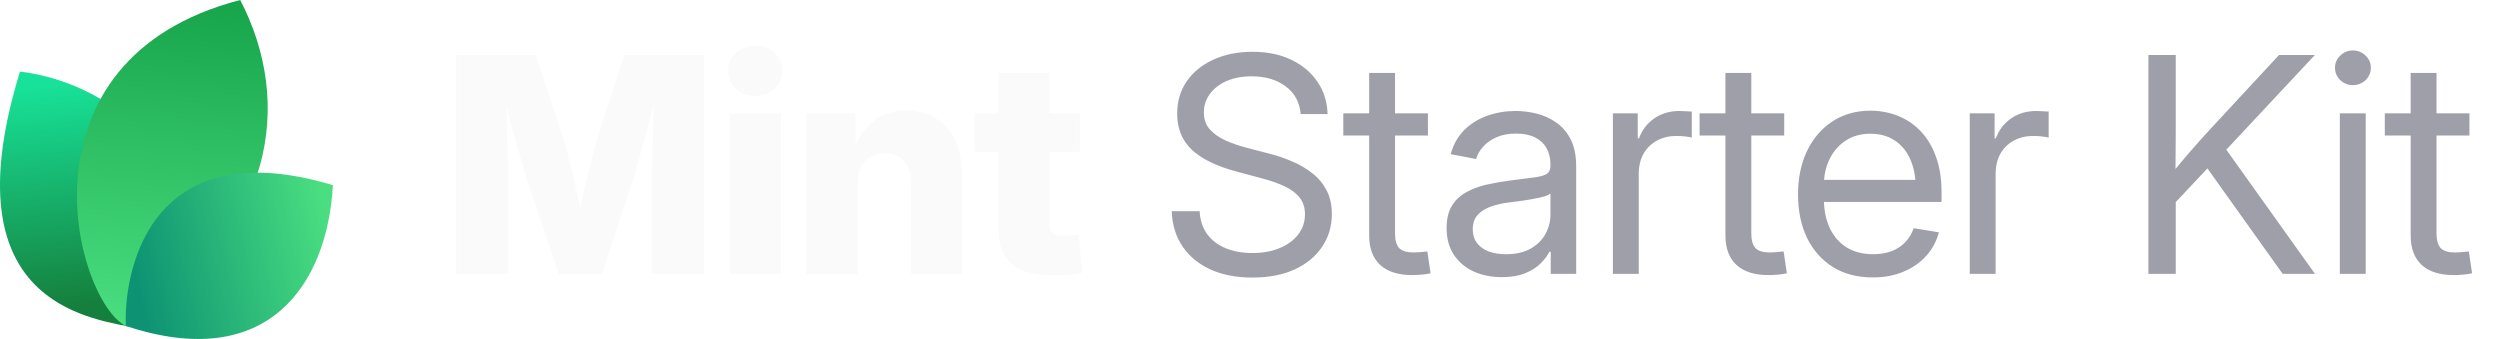
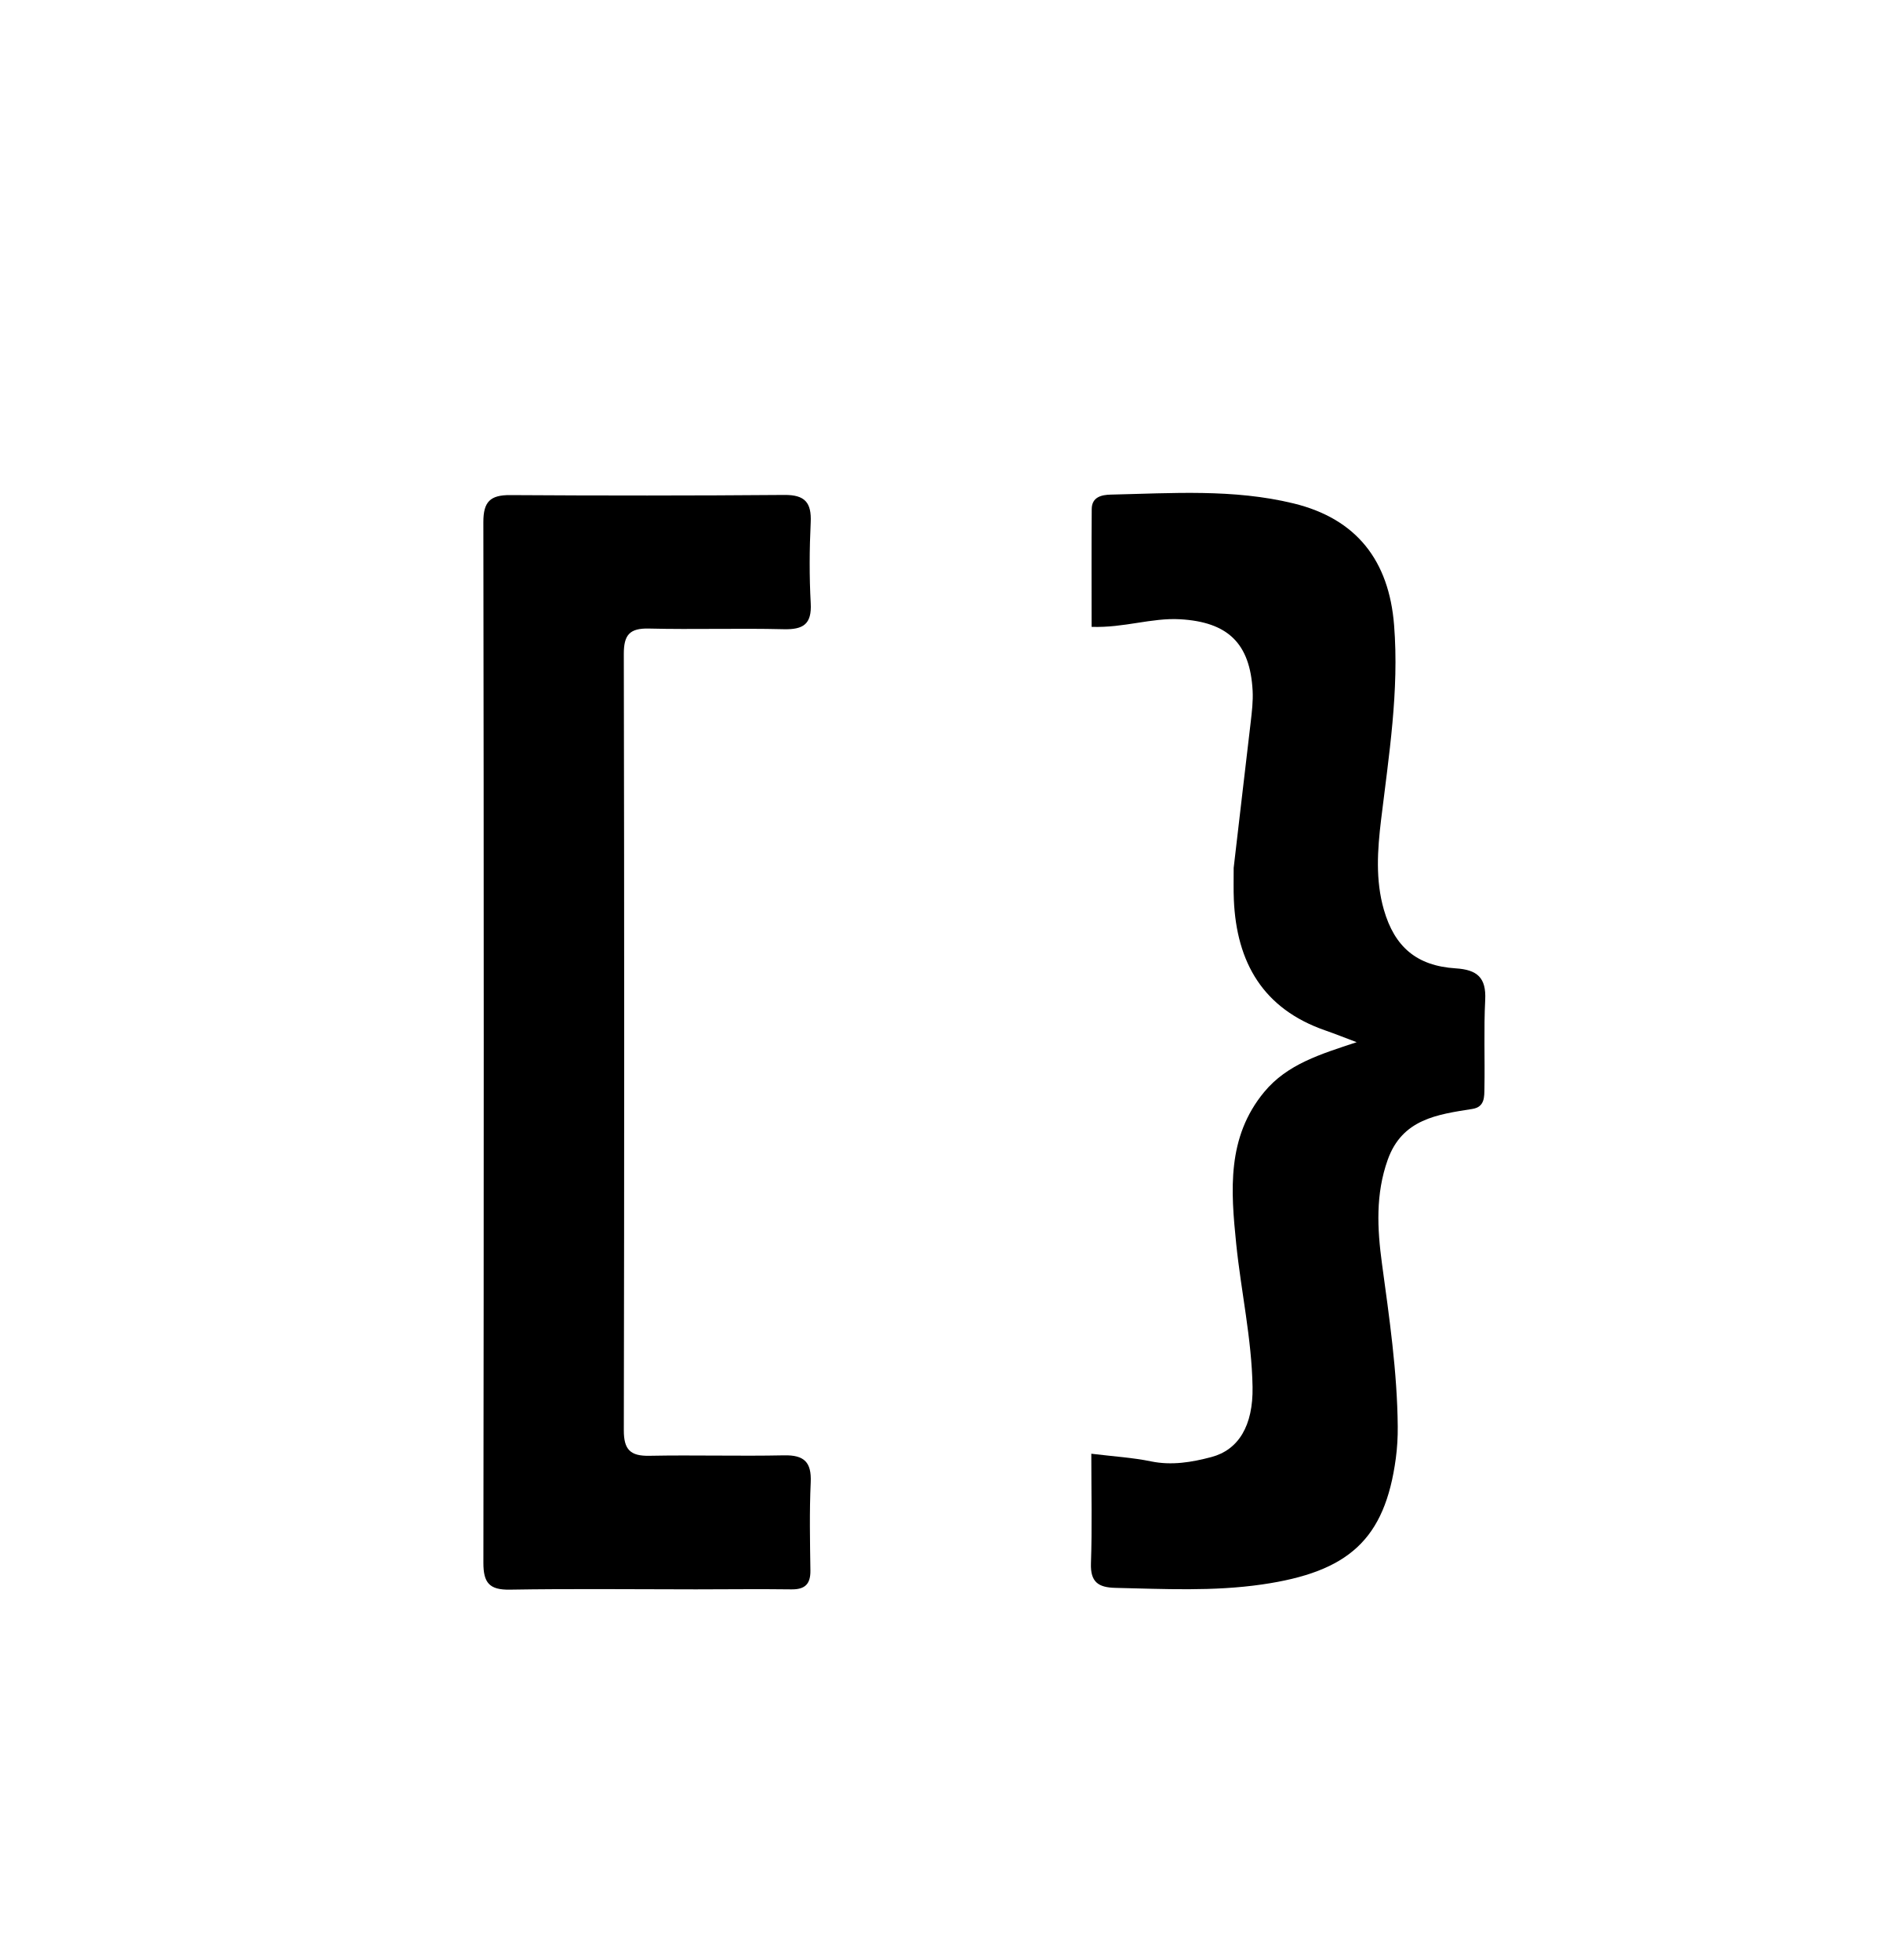
- <svg xmlns="http://www.w3.org/2000/svg" width="177" height="24" viewBox="0 0 177 24" fill="none">
-   <path d="M9.061 23.108C5.268 22.377 -3.391 20.627 1.417 5.064C9.634 6.099 16.973 14.064 9.061 23.108Z" fill="url(#paint0_linear_17557_2145)" />
-   <path d="M8.919 23.094C5.276 21.222 0.784 4.209 17.007 0C20.757 7.193 19.621 16.545 8.919 23.094Z" fill="url(#paint1_linear_17557_2145)" />
-   <path d="M8.914 23.079C8.735 19.882 10.159 9.085 23.57 13.111C23.181 20.123 18.984 26.418 8.914 23.079Z" fill="url(#paint2_linear_17557_2145)" />
-   <path d="M32.301 19.392V3.894H37.938L39.925 9.948C40.036 10.315 40.164 10.787 40.31 11.362C40.462 11.938 40.611 12.552 40.757 13.204C40.91 13.855 41.048 14.483 41.173 15.086C41.305 15.682 41.412 16.192 41.495 16.615H40.695C40.771 16.192 40.871 15.682 40.996 15.086C41.128 14.49 41.267 13.866 41.412 13.214C41.565 12.562 41.714 11.948 41.86 11.373C42.005 10.79 42.133 10.315 42.244 9.948L44.2 3.894H49.848V19.392H46.166V12.704C46.166 12.357 46.173 11.917 46.187 11.383C46.2 10.849 46.214 10.27 46.228 9.646C46.249 9.022 46.266 8.391 46.28 7.753C46.301 7.115 46.311 6.519 46.311 5.964H46.623C46.485 6.561 46.332 7.181 46.166 7.826C45.999 8.471 45.833 9.102 45.666 9.719C45.507 10.336 45.351 10.901 45.198 11.414C45.053 11.928 44.928 12.357 44.824 12.704L42.608 19.392H39.561L37.314 12.704C37.203 12.357 37.072 11.928 36.919 11.414C36.773 10.901 36.614 10.34 36.441 9.729C36.274 9.112 36.104 8.481 35.931 7.836C35.764 7.192 35.608 6.567 35.463 5.964H35.827C35.834 6.512 35.844 7.105 35.858 7.743C35.872 8.374 35.886 9.005 35.9 9.636C35.92 10.26 35.938 10.839 35.952 11.373C35.965 11.907 35.972 12.351 35.972 12.704V19.392H32.301ZM51.668 19.392V8.024H55.288V19.392H51.668ZM53.468 6.786C52.927 6.786 52.473 6.616 52.105 6.276C51.738 5.93 51.554 5.507 51.554 5.007C51.554 4.508 51.738 4.088 52.105 3.749C52.473 3.409 52.927 3.239 53.468 3.239C54.009 3.239 54.463 3.409 54.83 3.749C55.198 4.082 55.382 4.501 55.382 5.007C55.382 5.507 55.198 5.93 54.83 6.276C54.463 6.616 54.009 6.786 53.468 6.786ZM60.708 13.027V19.392H57.088V8.024H60.551L60.593 10.967H60.281C60.593 10.024 61.061 9.268 61.685 8.7C62.309 8.124 63.138 7.836 64.171 7.836C64.975 7.836 65.672 8.017 66.262 8.377C66.851 8.731 67.302 9.234 67.614 9.885C67.933 10.537 68.092 11.307 68.092 12.194V19.392H64.483V12.912C64.483 12.26 64.32 11.754 63.994 11.394C63.675 11.033 63.221 10.853 62.632 10.853C62.25 10.853 61.914 10.936 61.623 11.102C61.332 11.269 61.106 11.515 60.947 11.841C60.787 12.16 60.708 12.555 60.708 13.027ZM76.456 8.024V10.749H69.008V8.024H76.456ZM70.683 5.163H74.292V15.783C74.292 16.102 74.361 16.334 74.5 16.48C74.646 16.625 74.899 16.698 75.259 16.698C75.405 16.698 75.596 16.688 75.831 16.667C76.074 16.646 76.251 16.629 76.362 16.615L76.632 19.309C76.313 19.378 75.963 19.427 75.582 19.455C75.207 19.482 74.836 19.496 74.469 19.496C73.2 19.496 72.25 19.222 71.619 18.674C70.995 18.127 70.683 17.308 70.683 16.22V5.163Z" fill="#FAFAFA" />
-   <path d="M88.667 19.652C87.523 19.652 86.528 19.458 85.682 19.07C84.843 18.681 84.188 18.137 83.716 17.437C83.245 16.736 82.992 15.908 82.957 14.951H84.933C84.968 15.596 85.148 16.14 85.474 16.584C85.8 17.021 86.24 17.354 86.795 17.582C87.35 17.804 87.974 17.915 88.667 17.915C89.388 17.915 90.026 17.801 90.581 17.572C91.143 17.343 91.583 17.024 91.902 16.615C92.228 16.199 92.391 15.717 92.391 15.169C92.391 14.698 92.266 14.306 92.017 13.994C91.767 13.675 91.413 13.408 90.956 13.193C90.498 12.978 89.954 12.787 89.323 12.621L87.502 12.132C86.123 11.765 85.082 11.255 84.382 10.603C83.689 9.944 83.342 9.095 83.342 8.055C83.342 7.174 83.571 6.404 84.028 5.746C84.486 5.087 85.117 4.577 85.921 4.217C86.726 3.849 87.645 3.666 88.678 3.666C89.718 3.666 90.63 3.853 91.413 4.227C92.204 4.602 92.824 5.122 93.275 5.787C93.726 6.446 93.965 7.209 93.993 8.076H92.089C92.013 7.23 91.656 6.574 91.018 6.11C90.387 5.638 89.586 5.403 88.615 5.403C87.95 5.403 87.36 5.513 86.847 5.735C86.341 5.957 85.946 6.262 85.661 6.651C85.377 7.032 85.235 7.469 85.235 7.961C85.235 8.447 85.377 8.849 85.661 9.168C85.946 9.48 86.317 9.74 86.774 9.948C87.232 10.149 87.724 10.319 88.251 10.457L89.884 10.884C90.439 11.023 90.977 11.206 91.496 11.435C92.023 11.657 92.495 11.934 92.911 12.267C93.334 12.593 93.67 12.995 93.92 13.474C94.17 13.945 94.294 14.504 94.294 15.149C94.294 16.015 94.066 16.788 93.608 17.468C93.157 18.148 92.512 18.681 91.673 19.07C90.834 19.458 89.832 19.652 88.667 19.652ZM101.097 8.024V9.594H95.106V8.024H101.097ZM96.937 5.163H98.767V16.521C98.767 17 98.865 17.347 99.059 17.562C99.26 17.77 99.6 17.874 100.078 17.874C100.21 17.874 100.366 17.867 100.546 17.853C100.733 17.832 100.903 17.815 101.056 17.801L101.285 19.351C101.097 19.392 100.886 19.423 100.65 19.444C100.414 19.465 100.189 19.475 99.974 19.475C98.996 19.475 98.244 19.236 97.717 18.758C97.197 18.272 96.937 17.579 96.937 16.677V5.163ZM106.33 19.621C105.595 19.621 104.932 19.489 104.343 19.226C103.754 18.955 103.285 18.564 102.939 18.05C102.592 17.53 102.419 16.896 102.419 16.147C102.419 15.495 102.547 14.965 102.804 14.556C103.06 14.146 103.403 13.828 103.833 13.599C104.263 13.363 104.742 13.186 105.269 13.068C105.796 12.95 106.333 12.857 106.881 12.787C107.574 12.69 108.132 12.617 108.555 12.569C108.978 12.52 109.287 12.441 109.481 12.33C109.675 12.212 109.772 12.014 109.772 11.737V11.654C109.772 11.203 109.679 10.815 109.492 10.489C109.311 10.163 109.041 9.91 108.68 9.729C108.32 9.549 107.872 9.459 107.338 9.459C106.805 9.459 106.34 9.546 105.945 9.719C105.556 9.892 105.241 10.118 104.998 10.395C104.755 10.665 104.593 10.953 104.509 11.258L102.71 10.915C102.897 10.222 103.22 9.65 103.677 9.199C104.135 8.748 104.679 8.412 105.31 8.19C105.941 7.968 106.607 7.857 107.307 7.857C107.8 7.857 108.295 7.92 108.795 8.044C109.301 8.169 109.765 8.381 110.188 8.679C110.611 8.97 110.951 9.369 111.208 9.875C111.464 10.374 111.593 11.005 111.593 11.768V19.392H109.793V17.822H109.7C109.568 18.085 109.363 18.359 109.086 18.643C108.809 18.921 108.444 19.153 107.994 19.34C107.543 19.527 106.988 19.621 106.33 19.621ZM106.621 17.998C107.321 17.998 107.904 17.867 108.368 17.603C108.84 17.333 109.19 16.986 109.419 16.563C109.654 16.133 109.772 15.682 109.772 15.211V13.692C109.703 13.769 109.554 13.841 109.325 13.911C109.096 13.973 108.829 14.032 108.524 14.088C108.226 14.143 107.921 14.192 107.609 14.233C107.304 14.275 107.033 14.309 106.798 14.337C106.354 14.393 105.938 14.49 105.549 14.628C105.168 14.76 104.86 14.954 104.624 15.211C104.388 15.467 104.27 15.811 104.27 16.241C104.27 16.615 104.367 16.934 104.561 17.198C104.762 17.461 105.04 17.662 105.393 17.801C105.747 17.933 106.156 17.998 106.621 17.998ZM114.193 19.392V8.024H115.951V9.792H116.045C116.253 9.209 116.61 8.741 117.116 8.388C117.622 8.034 118.219 7.857 118.905 7.857C119.058 7.857 119.217 7.864 119.384 7.878C119.55 7.885 119.682 7.892 119.779 7.899V9.74C119.716 9.719 119.578 9.695 119.363 9.667C119.155 9.639 118.922 9.625 118.666 9.625C118.174 9.625 117.726 9.733 117.324 9.948C116.922 10.163 116.603 10.471 116.367 10.874C116.138 11.276 116.024 11.758 116.024 12.319V19.392H114.193ZM126.322 8.024V9.594H120.33V8.024H126.322ZM122.161 5.163H123.992V16.521C123.992 17 124.089 17.347 124.283 17.562C124.484 17.77 124.824 17.874 125.302 17.874C125.434 17.874 125.59 17.867 125.77 17.853C125.958 17.832 126.127 17.815 126.28 17.801L126.509 19.351C126.322 19.392 126.11 19.423 125.874 19.444C125.639 19.465 125.413 19.475 125.198 19.475C124.221 19.475 123.468 19.236 122.941 18.758C122.421 18.272 122.161 17.579 122.161 16.677V5.163ZM132.604 19.642C131.502 19.642 130.555 19.396 129.765 18.903C128.974 18.404 128.364 17.714 127.934 16.834C127.511 15.946 127.3 14.927 127.3 13.775C127.3 12.611 127.511 11.584 127.934 10.697C128.364 9.802 128.964 9.102 129.734 8.596C130.51 8.089 131.408 7.836 132.428 7.836C133.1 7.836 133.738 7.954 134.341 8.19C134.952 8.426 135.489 8.783 135.954 9.261C136.425 9.74 136.793 10.343 137.056 11.071C137.327 11.792 137.462 12.645 137.462 13.63V14.296H128.433V12.735H136.463L135.631 13.297C135.631 12.541 135.506 11.876 135.257 11.3C135.007 10.725 134.643 10.277 134.165 9.958C133.686 9.632 133.107 9.469 132.428 9.469C131.748 9.469 131.162 9.632 130.67 9.958C130.177 10.284 129.796 10.725 129.526 11.279C129.262 11.827 129.13 12.441 129.13 13.12V14.046C129.13 14.864 129.273 15.572 129.557 16.168C129.841 16.757 130.243 17.211 130.763 17.53C131.283 17.842 131.901 17.998 132.615 17.998C133.093 17.998 133.523 17.929 133.905 17.79C134.293 17.645 134.619 17.433 134.882 17.156C135.153 16.879 135.354 16.546 135.486 16.157L137.275 16.449C137.108 17.08 136.81 17.634 136.38 18.113C135.95 18.591 135.413 18.966 134.768 19.236C134.123 19.507 133.402 19.642 132.604 19.642ZM139.459 19.392V8.024H141.217V9.792H141.311C141.519 9.209 141.876 8.741 142.382 8.388C142.888 8.034 143.485 7.857 144.171 7.857C144.324 7.857 144.483 7.864 144.649 7.878C144.816 7.885 144.948 7.892 145.045 7.899V9.74C144.982 9.719 144.844 9.695 144.629 9.667C144.421 9.639 144.188 9.625 143.932 9.625C143.439 9.625 142.992 9.733 142.59 9.948C142.188 10.163 141.869 10.471 141.633 10.874C141.404 11.276 141.29 11.758 141.29 12.319V19.392H139.459ZM153.429 14.961V12.715C153.783 12.257 154.136 11.82 154.49 11.404C154.844 10.981 155.204 10.565 155.572 10.156C155.939 9.74 156.314 9.327 156.695 8.918L161.355 3.894H163.893L157.277 10.967H157.184L153.429 14.961ZM152.108 19.392V3.894H154.043V9.241L154.022 12.559L154.043 13.505V19.392H152.108ZM161.615 19.392L155.967 11.477L157.173 9.969L163.903 19.392H161.615ZM165.661 19.392V8.024H167.492V19.392H165.661ZM166.587 6.027C166.24 6.027 165.942 5.909 165.692 5.673C165.443 5.43 165.318 5.139 165.318 4.799C165.318 4.459 165.443 4.172 165.692 3.936C165.942 3.693 166.24 3.572 166.587 3.572C166.934 3.572 167.232 3.693 167.482 3.936C167.731 4.172 167.856 4.459 167.856 4.799C167.856 5.139 167.731 5.43 167.482 5.673C167.232 5.909 166.934 6.027 166.587 6.027ZM174.836 8.024V9.594H168.844V8.024H174.836ZM170.675 5.163H172.506V16.521C172.506 17 172.603 17.347 172.797 17.562C172.998 17.77 173.338 17.874 173.816 17.874C173.948 17.874 174.104 17.867 174.284 17.853C174.472 17.832 174.641 17.815 174.794 17.801L175.023 19.351C174.836 19.392 174.624 19.423 174.388 19.444C174.153 19.465 173.927 19.475 173.712 19.475C172.735 19.475 171.982 19.236 171.455 18.758C170.935 18.272 170.675 17.579 170.675 16.677V5.163Z" fill="#9F9FA9" />
-   <defs>
-     <linearGradient id="paint0_linear_17557_2145" x1="3.776" y1="5.916" x2="5.232" y2="21.559" gradientUnits="userSpaceOnUse">
-       <stop stop-color="#18E299" />
-       <stop offset="1" stop-color="#15803D" />
-     </linearGradient>
-     <linearGradient id="paint1_linear_17557_2145" x1="12.171" y1="-0.718" x2="10.19" y2="22.983" gradientUnits="userSpaceOnUse">
-       <stop stop-color="#16A34A" />
-       <stop offset="1" stop-color="#4ADE80" />
-     </linearGradient>
-     <linearGradient id="paint2_linear_17557_2145" x1="23.133" y1="15.353" x2="9.338" y2="18.52" gradientUnits="userSpaceOnUse">
-       <stop stop-color="#4ADE80" />
-       <stop offset="1" stop-color="#0D9373" />
-     </linearGradient>
-   </defs>
+ <svg xmlns="http://www.w3.org/2000/svg" version="1.1" id="Layer_1" x="0px" y="0px" width="100%" viewBox="0 0 384 400" enable-background="new 0 0 384 400" xml:space="preserve">
+   <path fill="#000000" opacity="1" stroke="none" d=" M142,324.359   C129.006,324.353 116.511,324.21 104.021,324.419   C99.844,324.488 98.624,323.018 98.63,318.939   C98.725,248.143 98.727,177.346 98.623,106.549   C98.617,102.385 100.034,101.014 104.086,101.04   C122.742,101.159 141.4,101.162 160.056,101.009   C164.251,100.975 165.605,102.582 165.413,106.627   C165.152,112.112 165.119,117.631 165.419,123.111   C165.654,127.398 163.888,128.51 159.888,128.412   C150.731,128.188 141.562,128.498 132.405,128.277   C128.448,128.181 127.274,129.577 127.281,133.478   C127.385,186.284 127.384,239.09 127.284,291.896   C127.276,295.838 128.607,297.176 132.488,297.1   C141.646,296.919 150.814,297.201 159.971,297.008   C164.089,296.922 165.605,298.397 165.416,302.535   C165.141,308.519 165.27,314.526 165.354,320.522   C165.392,323.286 164.236,324.395 161.489,324.36   C155.16,324.278 148.83,324.349 142,324.359  z" />
+   <path fill="#000000" opacity="1" stroke="none" d=" M251.716,177.121   C252.885,166.903 254.063,157.165 255.186,147.42   C255.433,145.277 255.699,143.099 255.584,140.956   C255.062,131.275 250.519,126.938 240.796,126.38   C234.966,126.044 229.349,128.161 222.731,127.93   C222.731,119.762 222.693,111.826 222.754,103.89   C222.773,101.399 224.805,100.982 226.645,100.941   C239.116,100.665 251.627,99.739 263.942,102.74   C276.789,105.871 283.41,114.405 284.448,127.59   C285.504,141.015 283.379,154.116 281.793,167.309   C281.057,173.435 280.619,179.599 282.36,185.65   C284.545,193.243 289.051,197.117 297.012,197.623   C301.412,197.903 303.269,199.517 303.038,204.066   C302.735,210.051 302.992,216.063 302.881,222.061   C302.848,223.812 302.983,225.908 300.424,226.314   C293.278,227.447 286.115,228.363 283.15,236.681   C280.653,243.685 281.003,250.732 281.973,257.874   C283.471,268.915 285.093,279.946 285.192,291.12   C285.212,293.279 285.09,295.459 284.803,297.599   C282.57,314.264 275.092,320.813 257.499,323.361   C247.543,324.804 237.564,324.279 227.576,324.054   C224.108,323.975 222.464,322.879 222.596,319.054   C222.848,311.793 222.669,304.517 222.669,296.68   C227.337,297.252 231.138,297.473 234.826,298.235   C239.082,299.115 243.167,298.417 247.168,297.358   C252.696,295.895 255.709,290.97 255.57,283.039   C255.397,273.217 253.227,263.577 252.232,253.826   C251.127,242.991 250.284,232.108 257.949,222.852   C262.656,217.167 269.42,215.141 276.813,212.693   C274.214,211.716 272.33,210.959 270.413,210.294   C257.74,205.899 252.295,196.455 251.751,183.597   C251.666,181.601 251.717,179.598 251.716,177.121  z" />
</svg>
